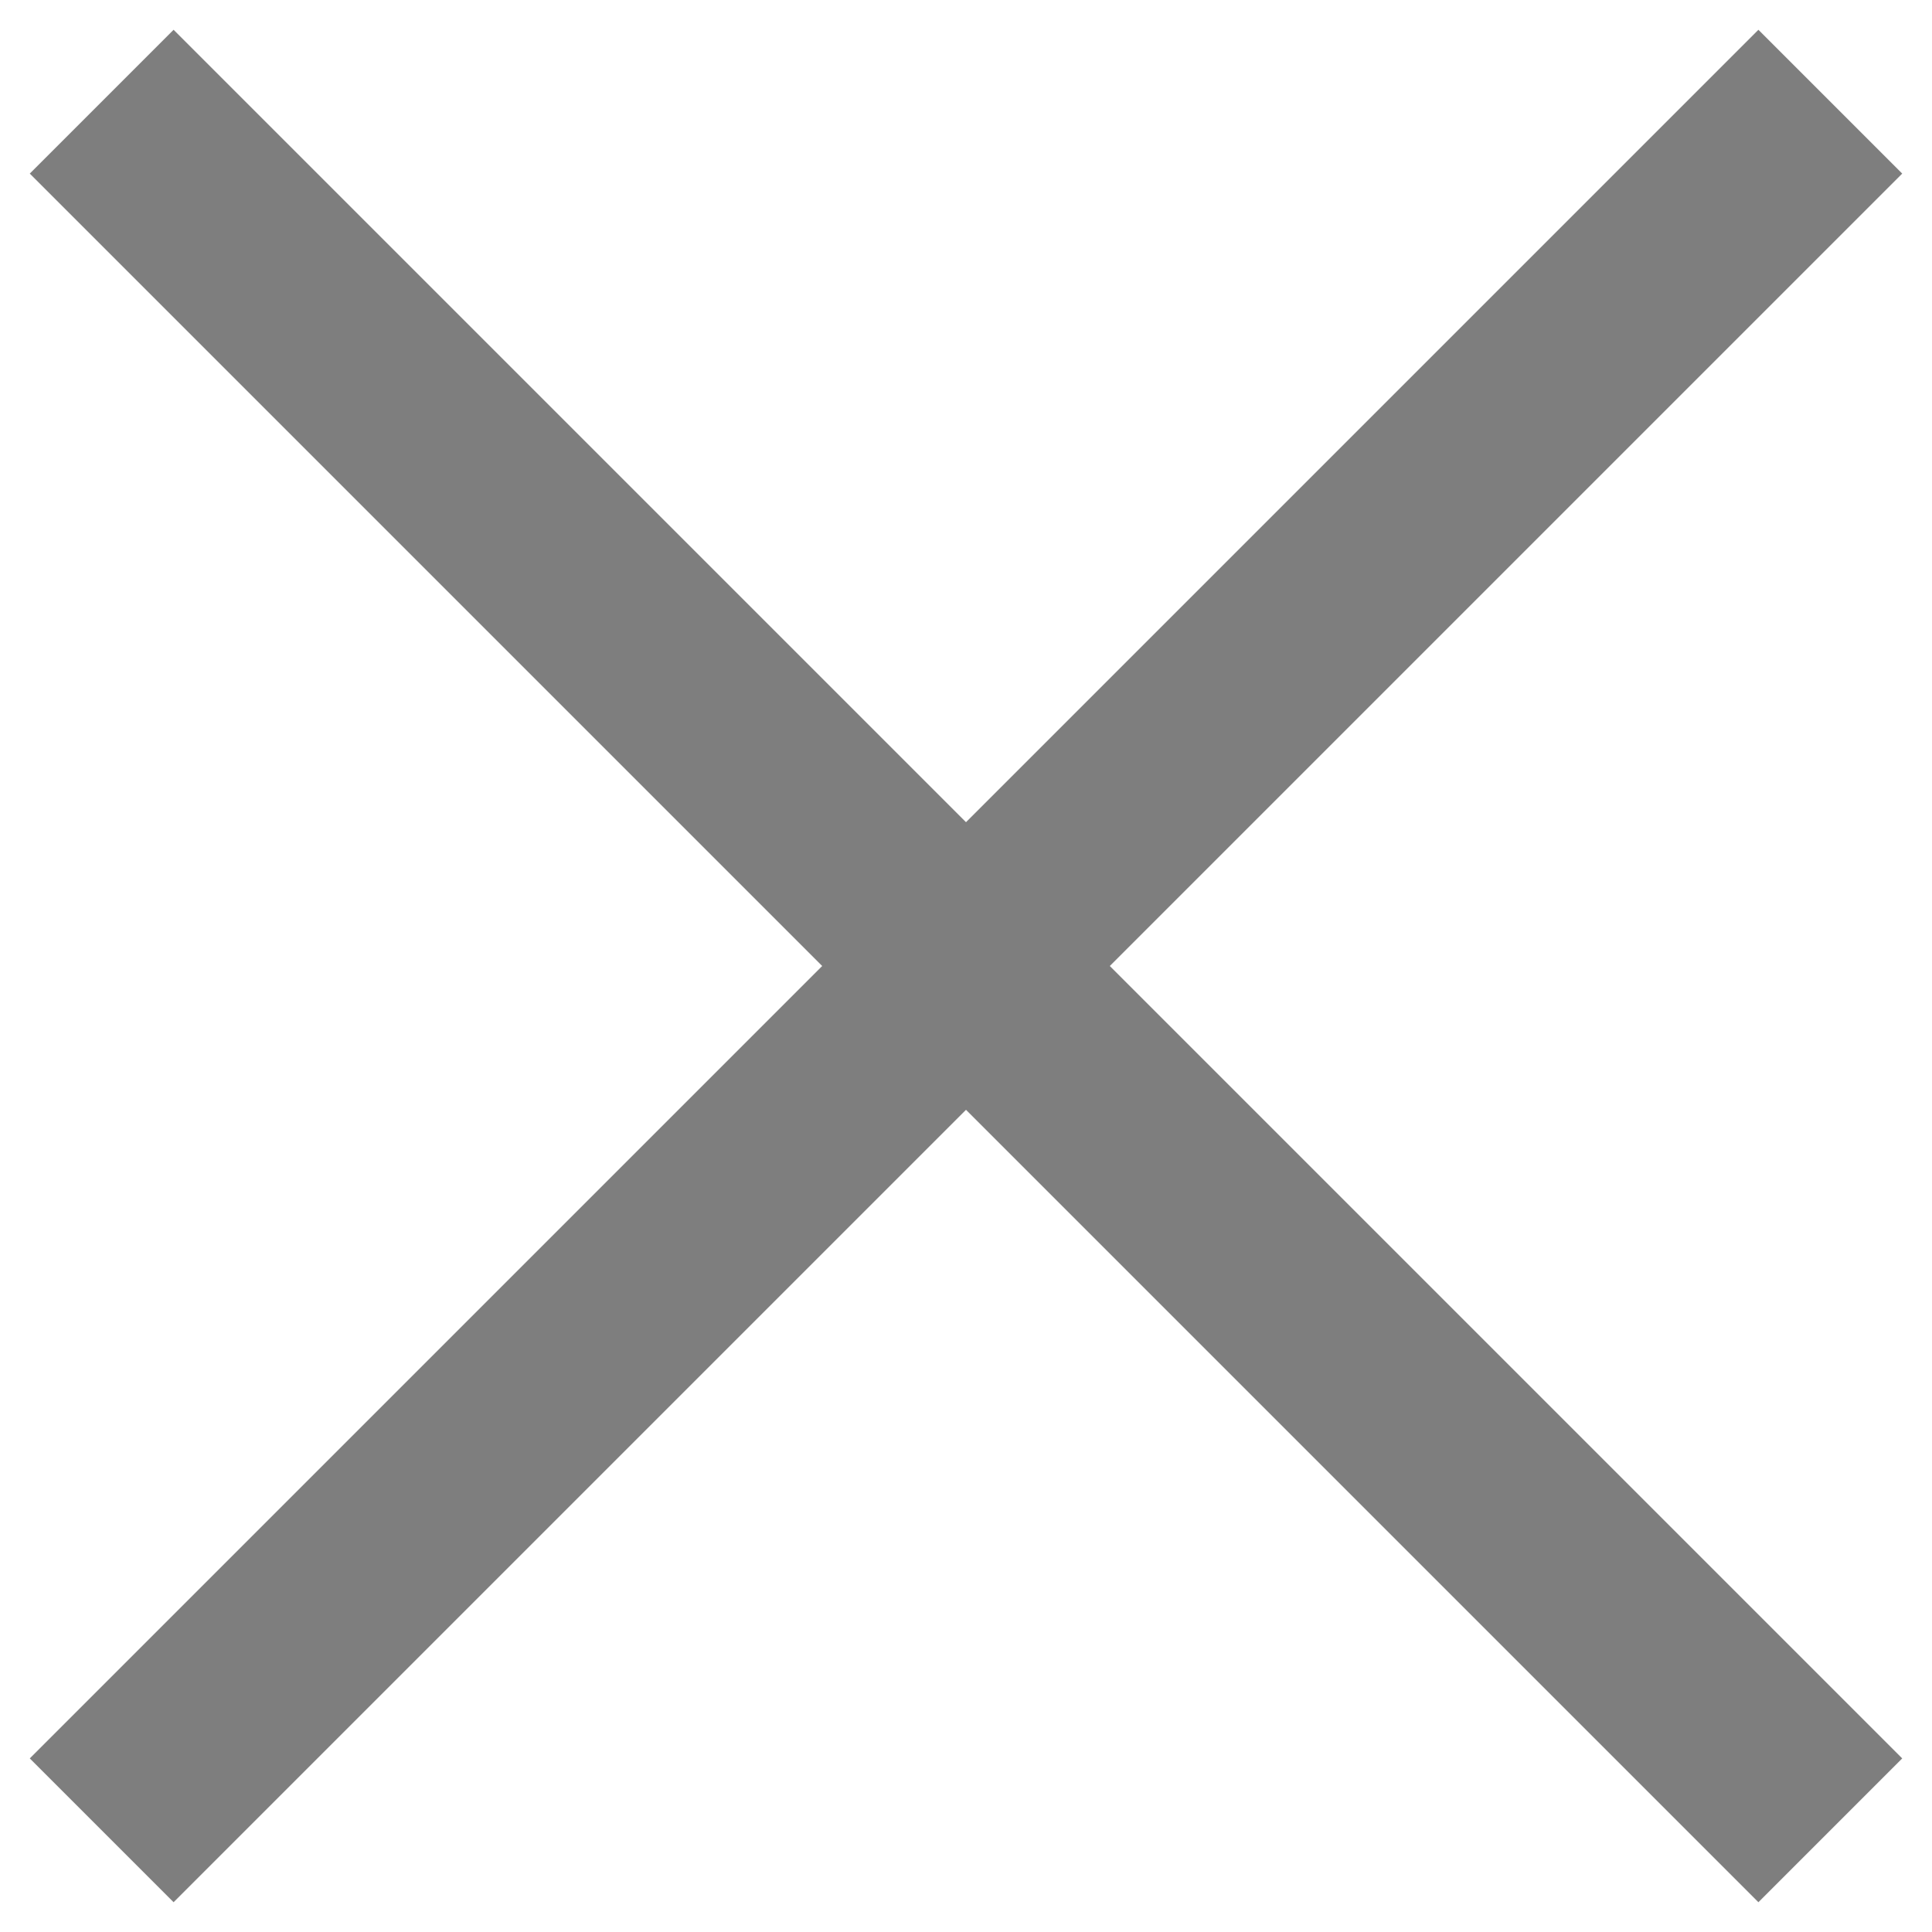
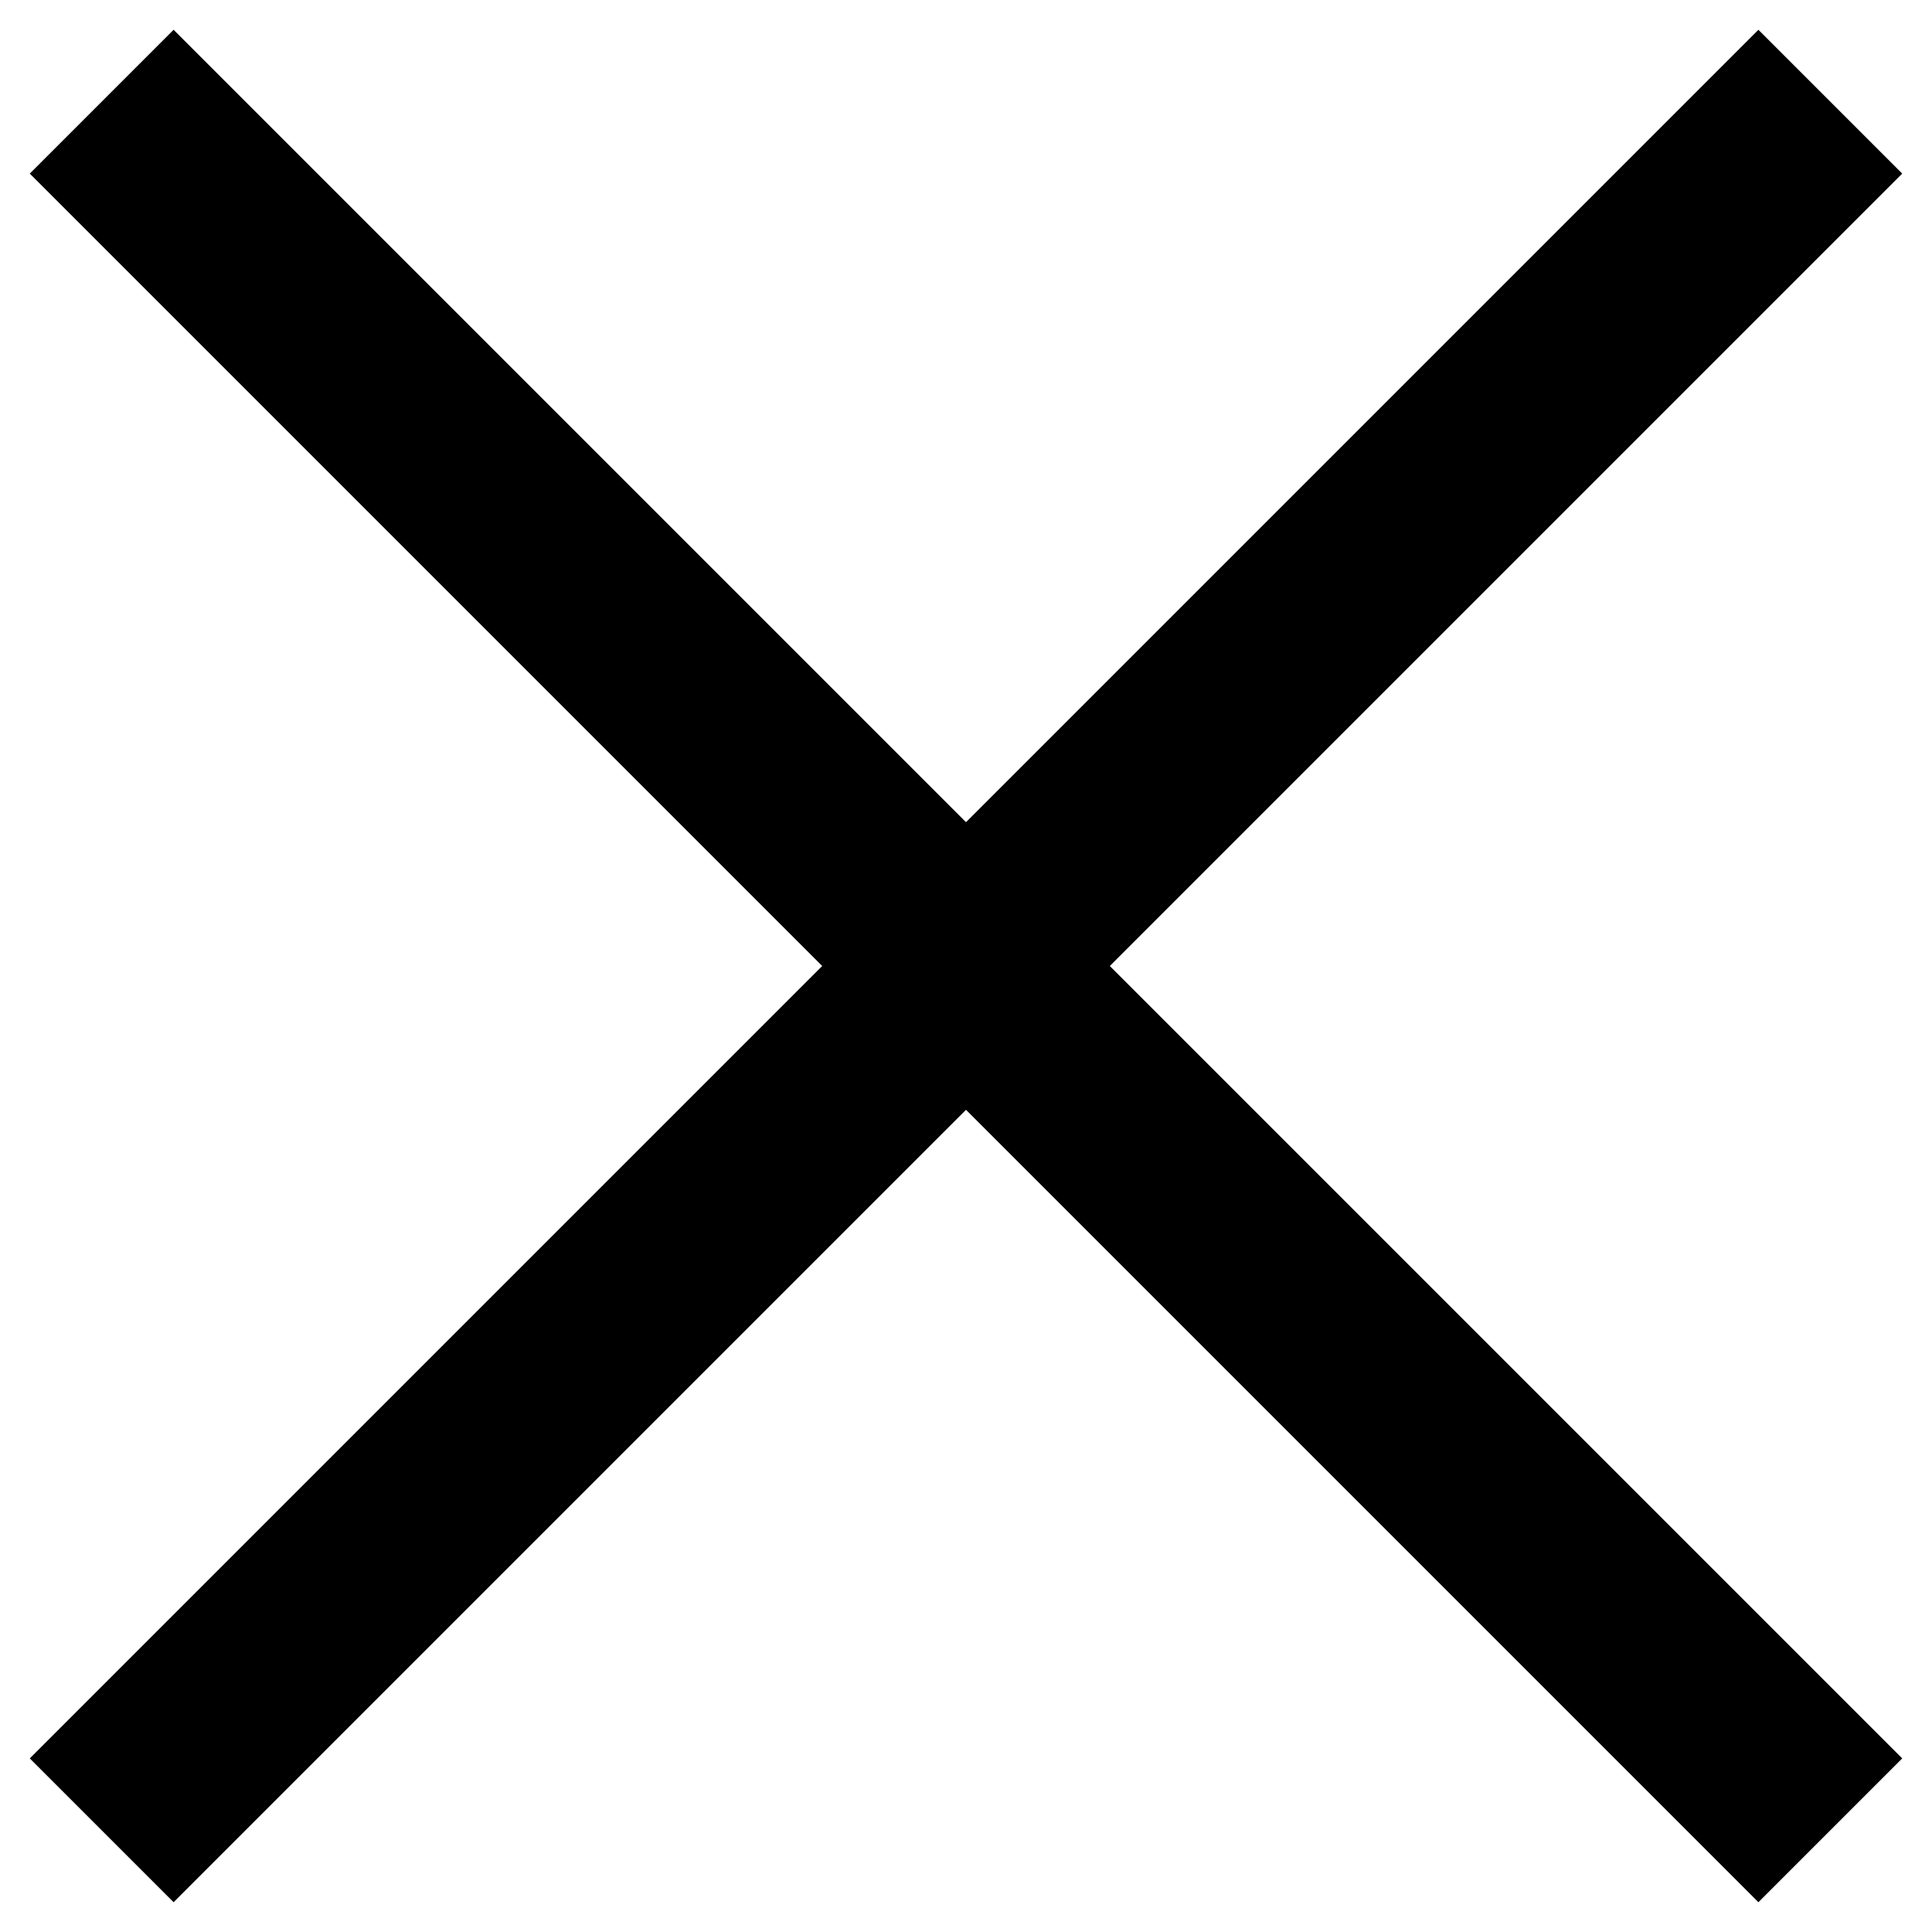
<svg xmlns="http://www.w3.org/2000/svg" width="19" height="19" viewBox="0 0 19 19" fill="none">
-   <path d="M1 1L18 18" stroke="#7E7E7E" stroke-width="2" />
-   <path d="M18 1L1 18" stroke="#7E7E7E" stroke-width="2" />
+   <path d="M1 1L18 18" stroke="black" stroke-width="2" />
+   <path d="M18 1L1 18" stroke="black" stroke-width="2" />
</svg>
